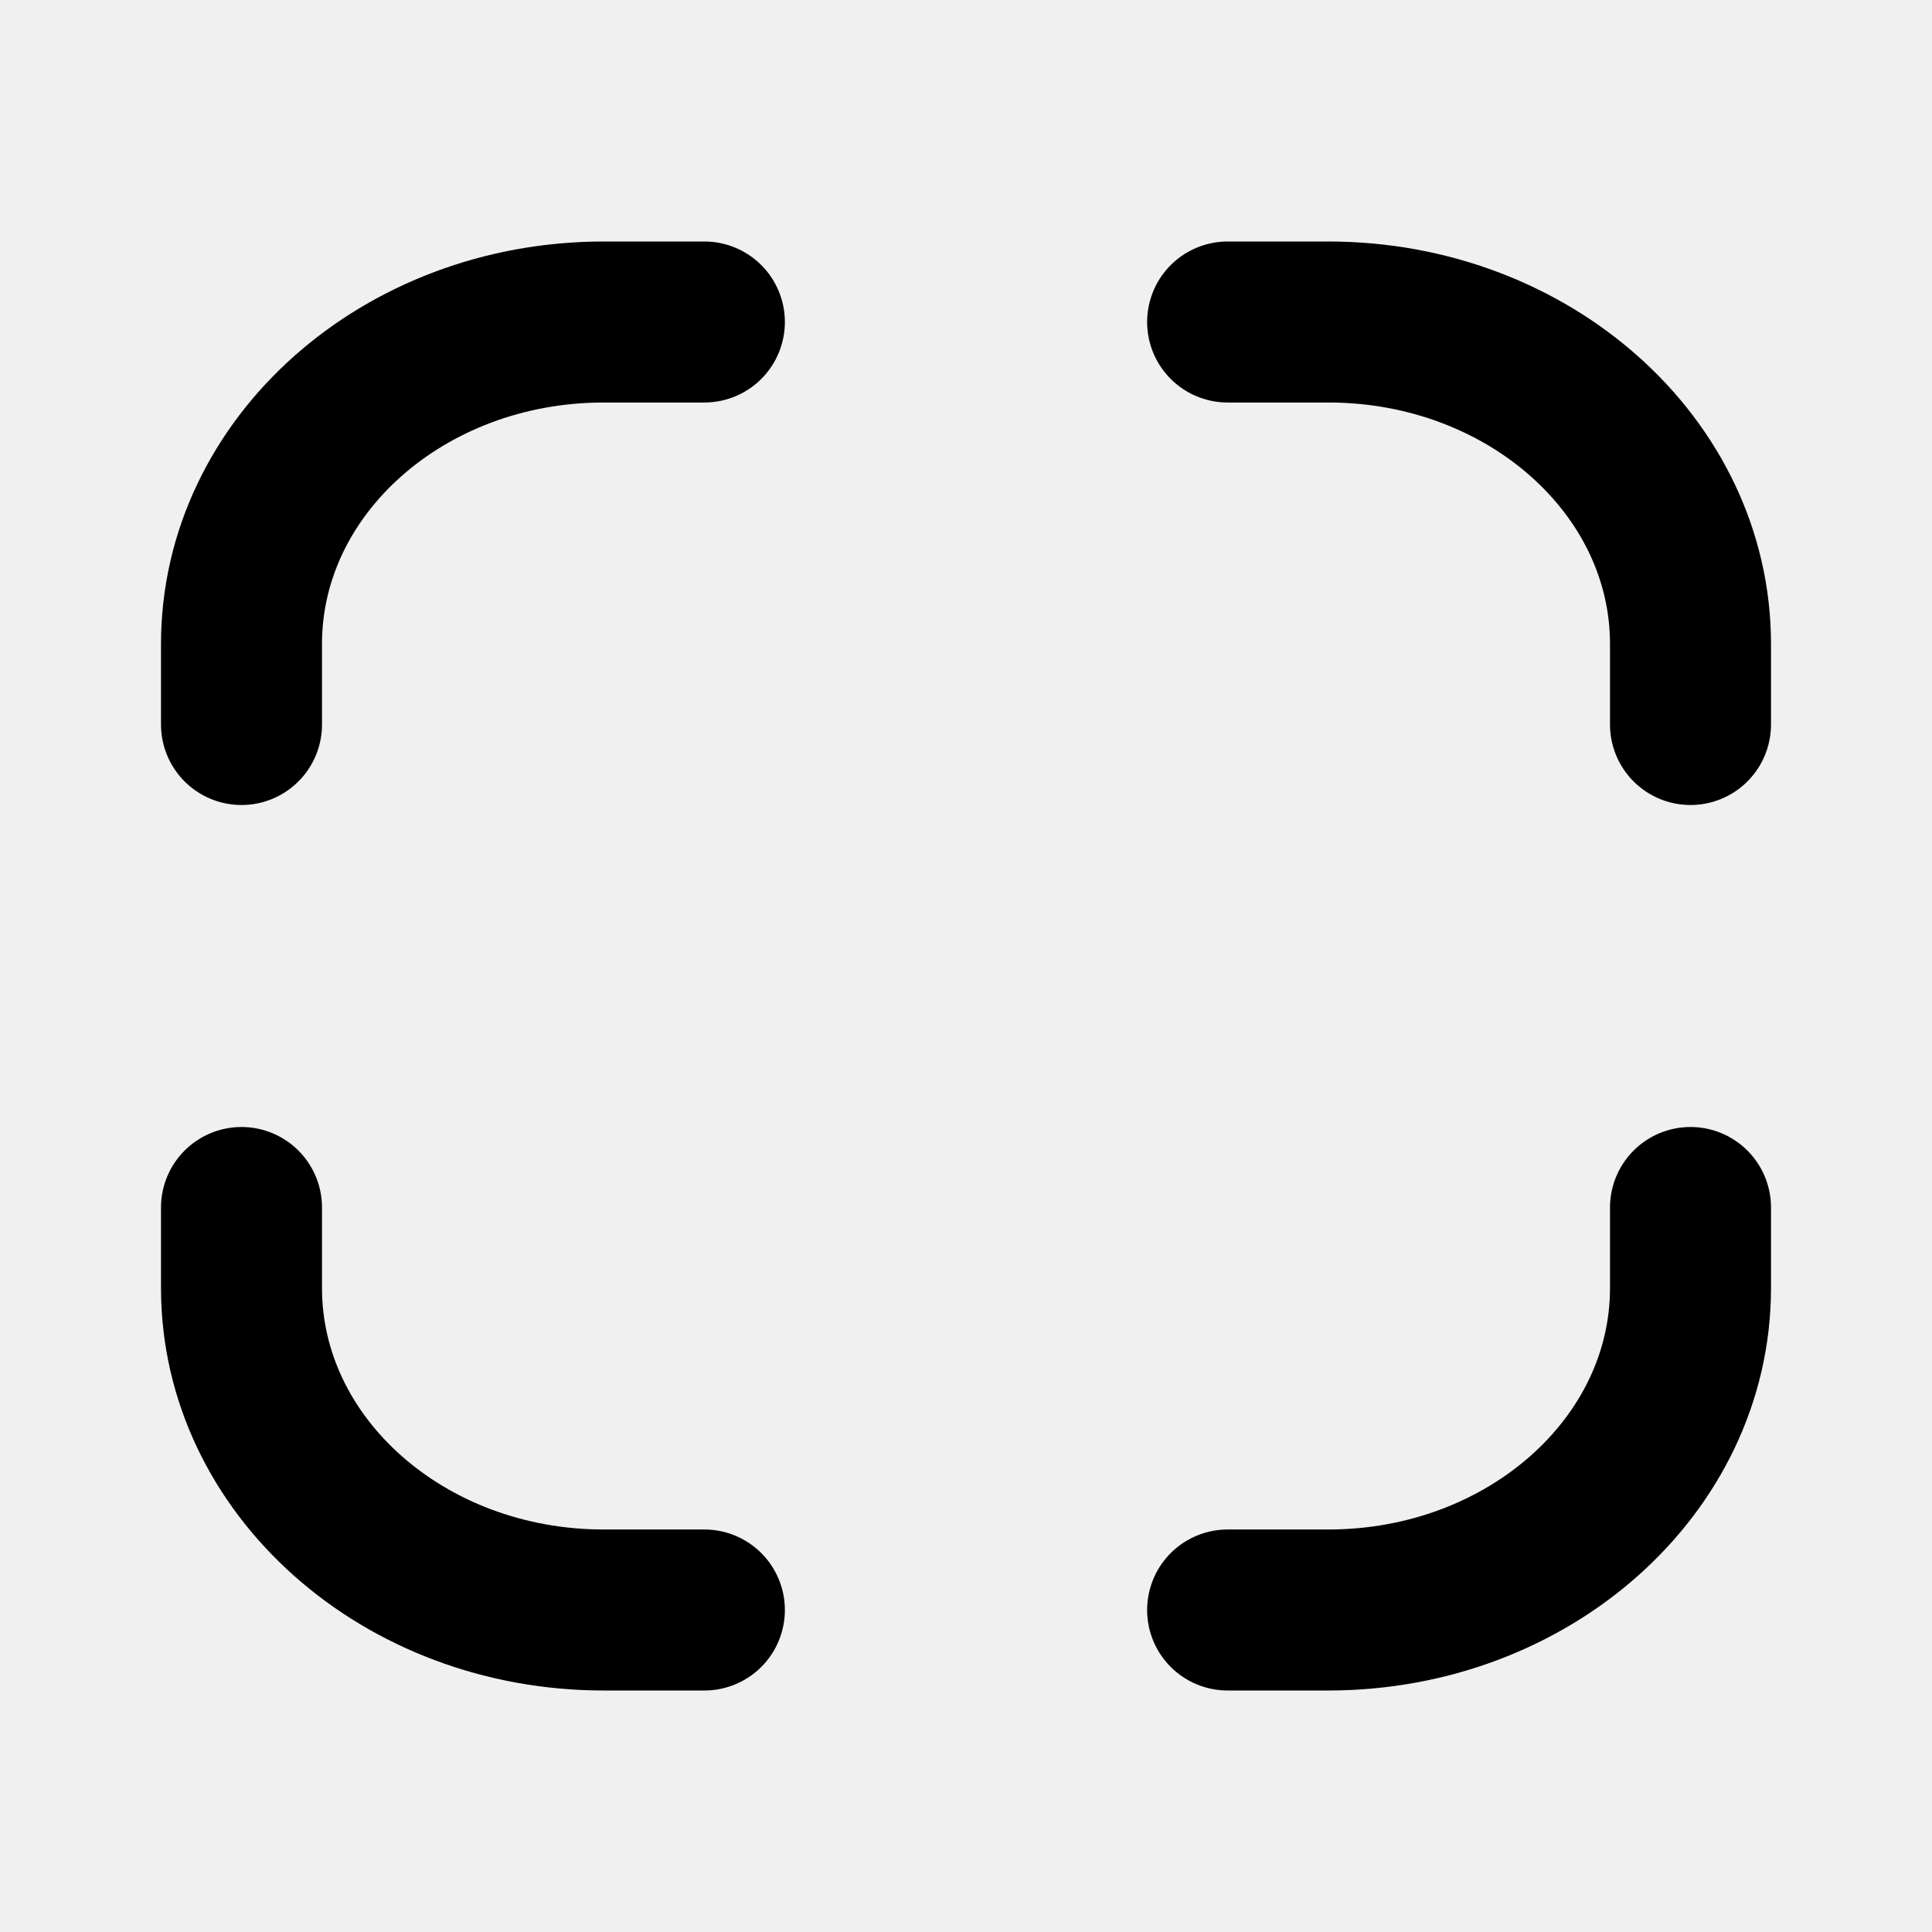
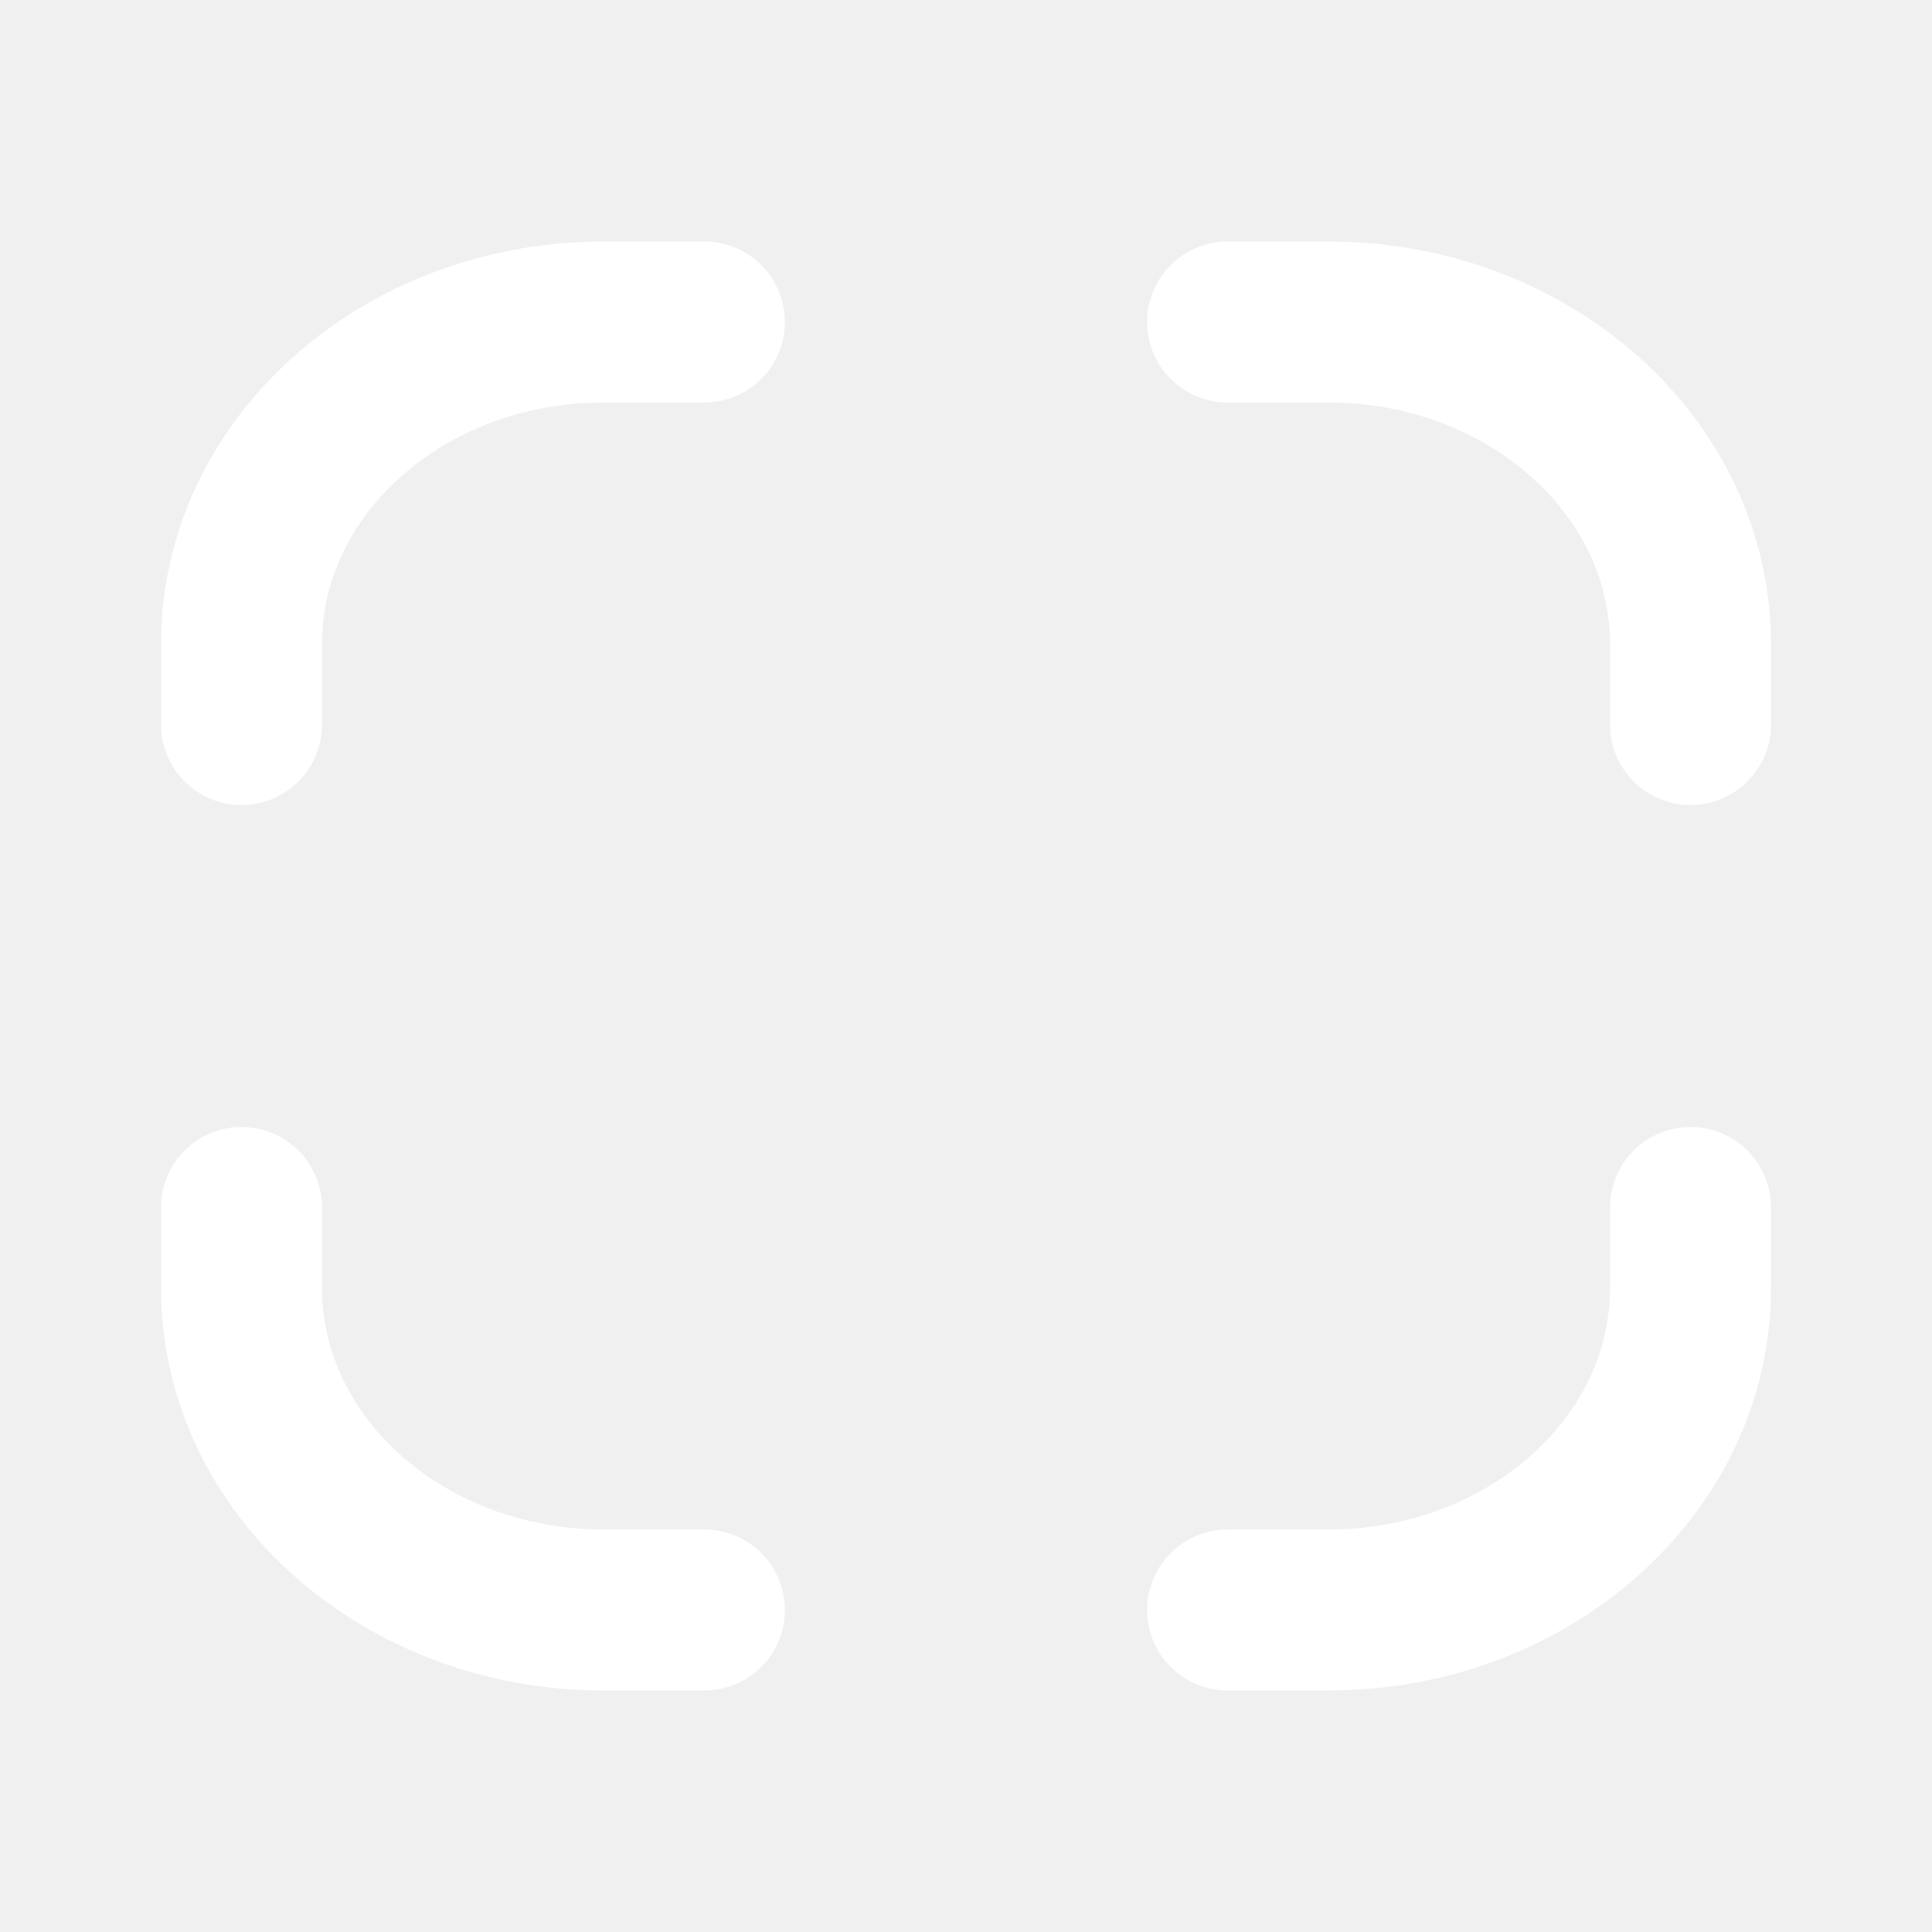
<svg xmlns="http://www.w3.org/2000/svg" width="800px" height="800px" viewBox="0 0 24 24" fill="none">
-   <path d="M21 9V8C21 5.791 18.985 4 16.5 4H15.25M21 15V16C21 18.209 18.985 20 16.5 20H15.25M3 15V16C3 18.209 5.015 20 7.5 20H8.75M3 9V8C3 5.791 5.015 4 7.5 4H8.75" stroke="#000000" stroke-width="2" stroke-linecap="round" stroke-linejoin="round" />
+   <path d="M21 9V8C21 5.791 18.985 4 16.5 4H15.25M21 15V16C21 18.209 18.985 20 16.5 20H15.25M3 15V16C3 18.209 5.015 20 7.5 20H8.75M3 9V8C3 5.791 5.015 4 7.5 4H8.75" stroke="#fff" stroke-width="2" stroke-linecap="round" stroke-linejoin="round" />
</svg>
